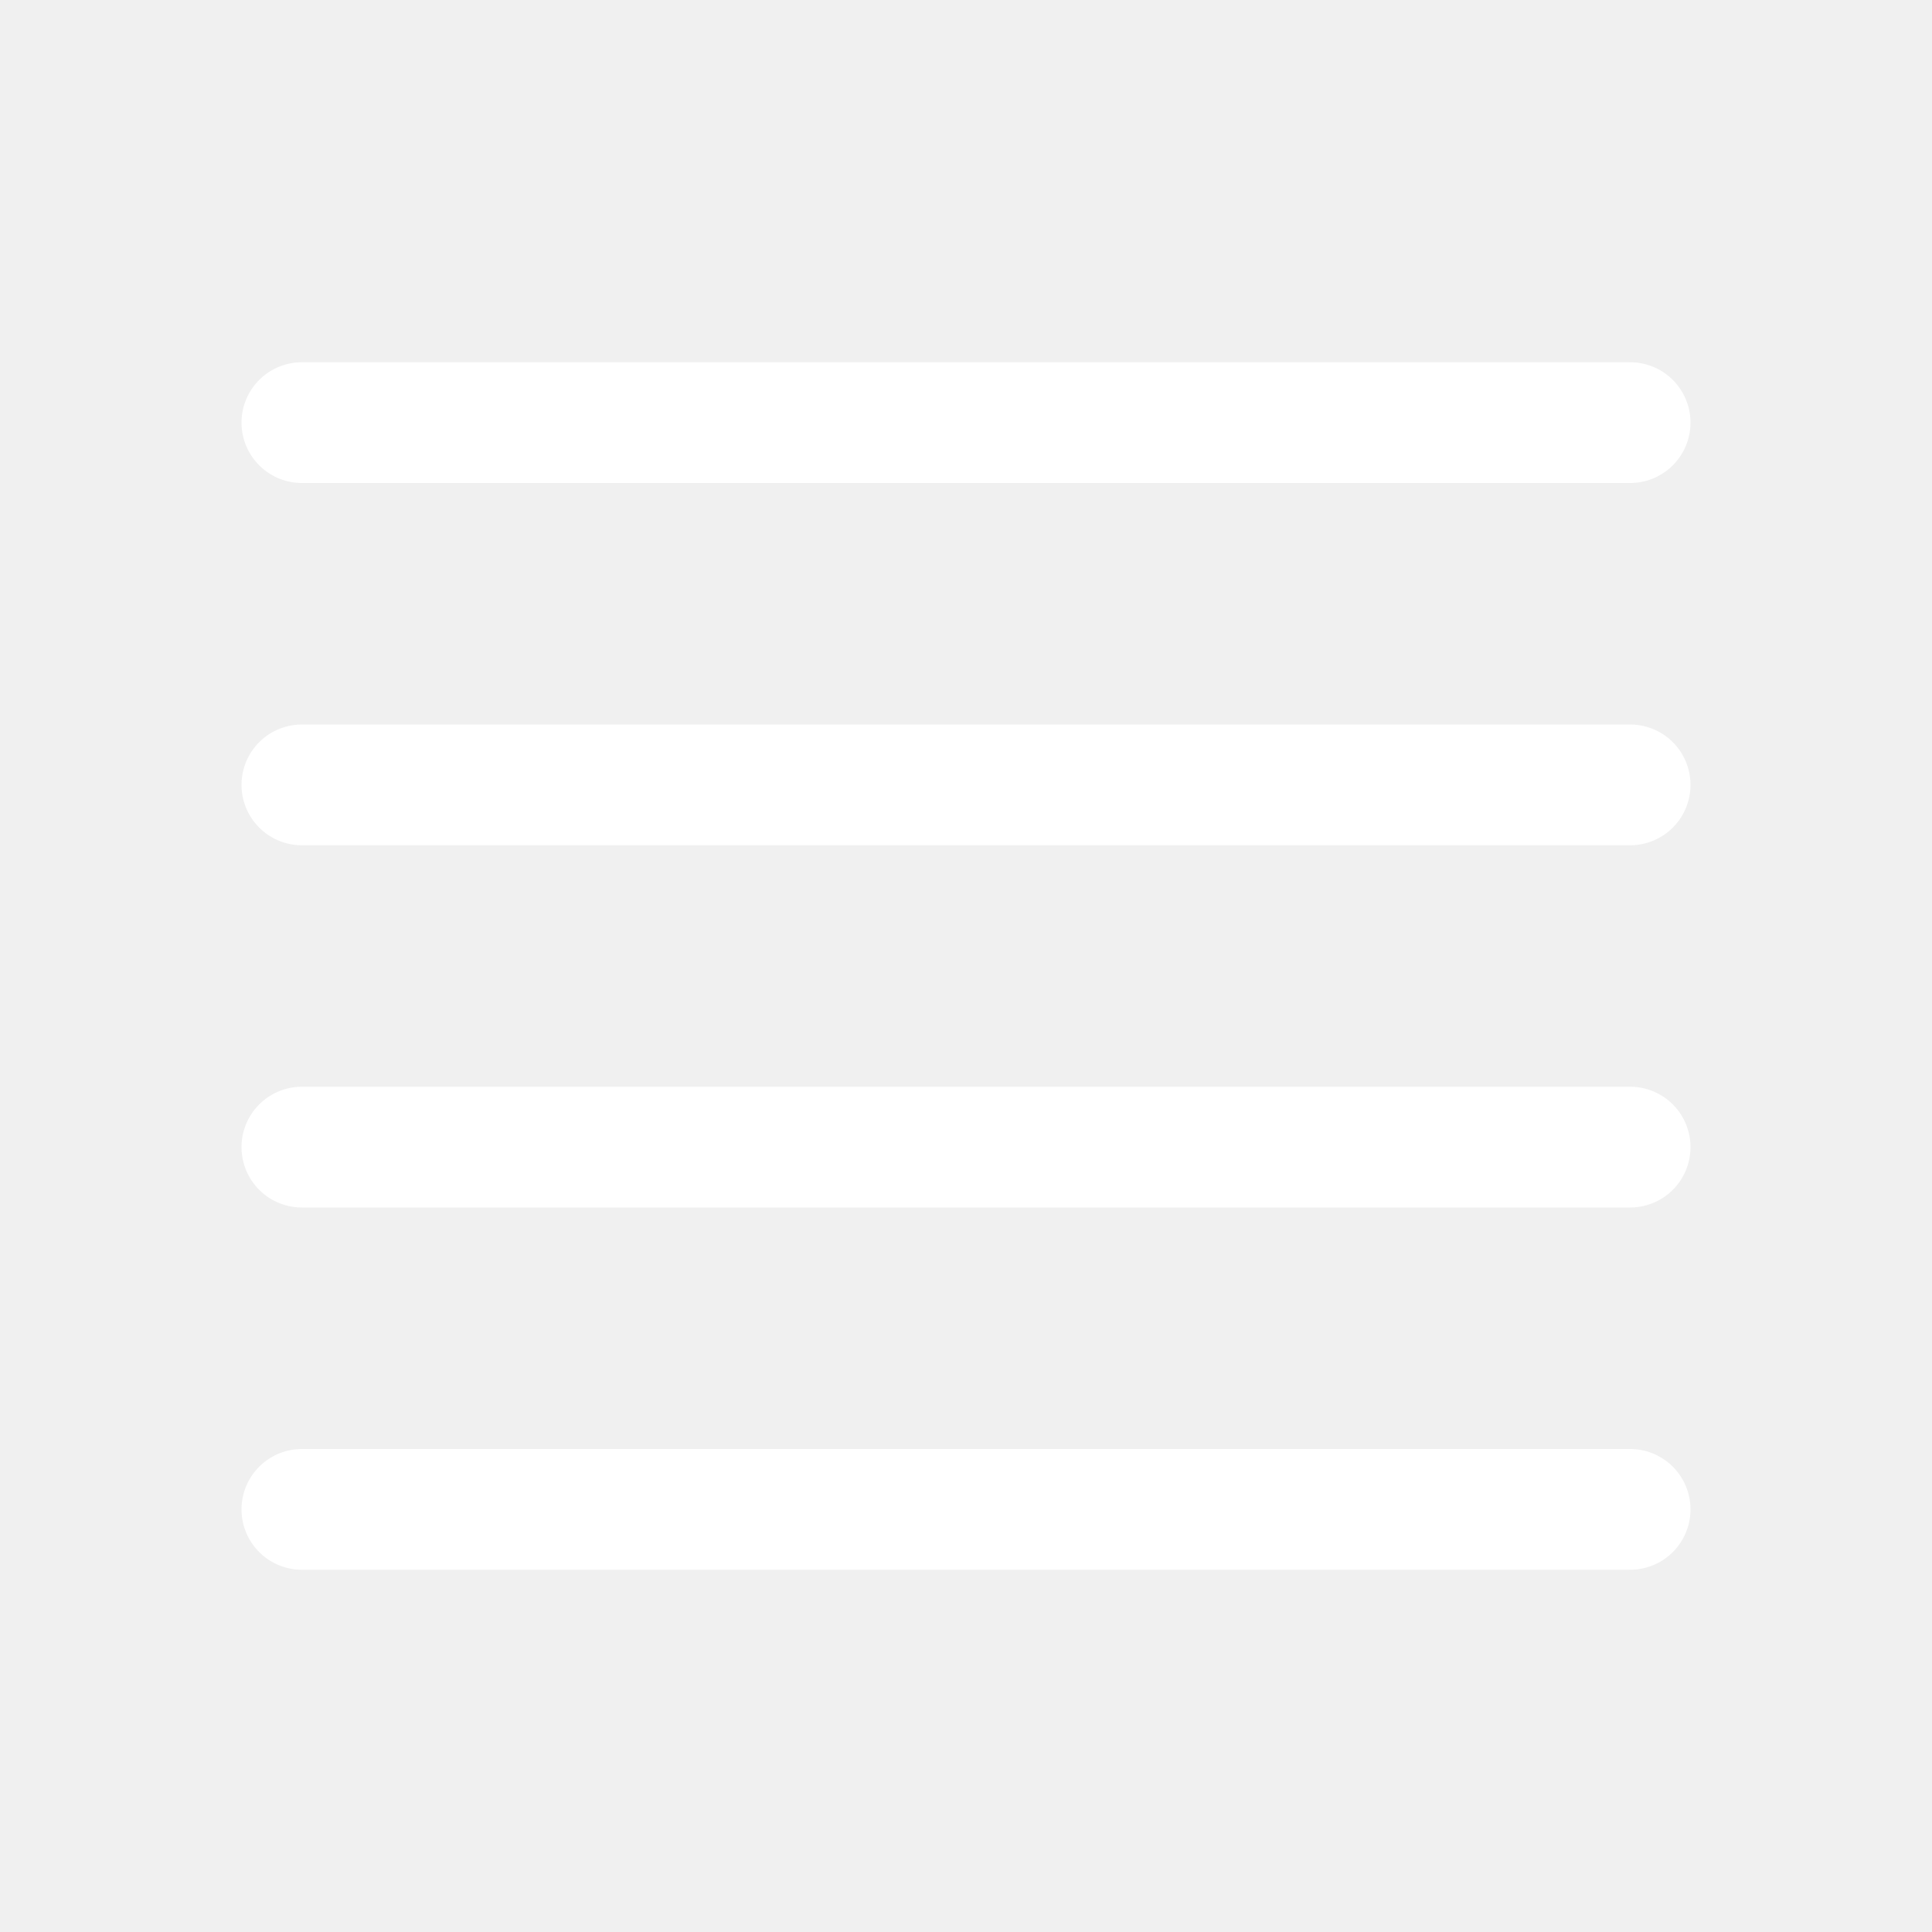
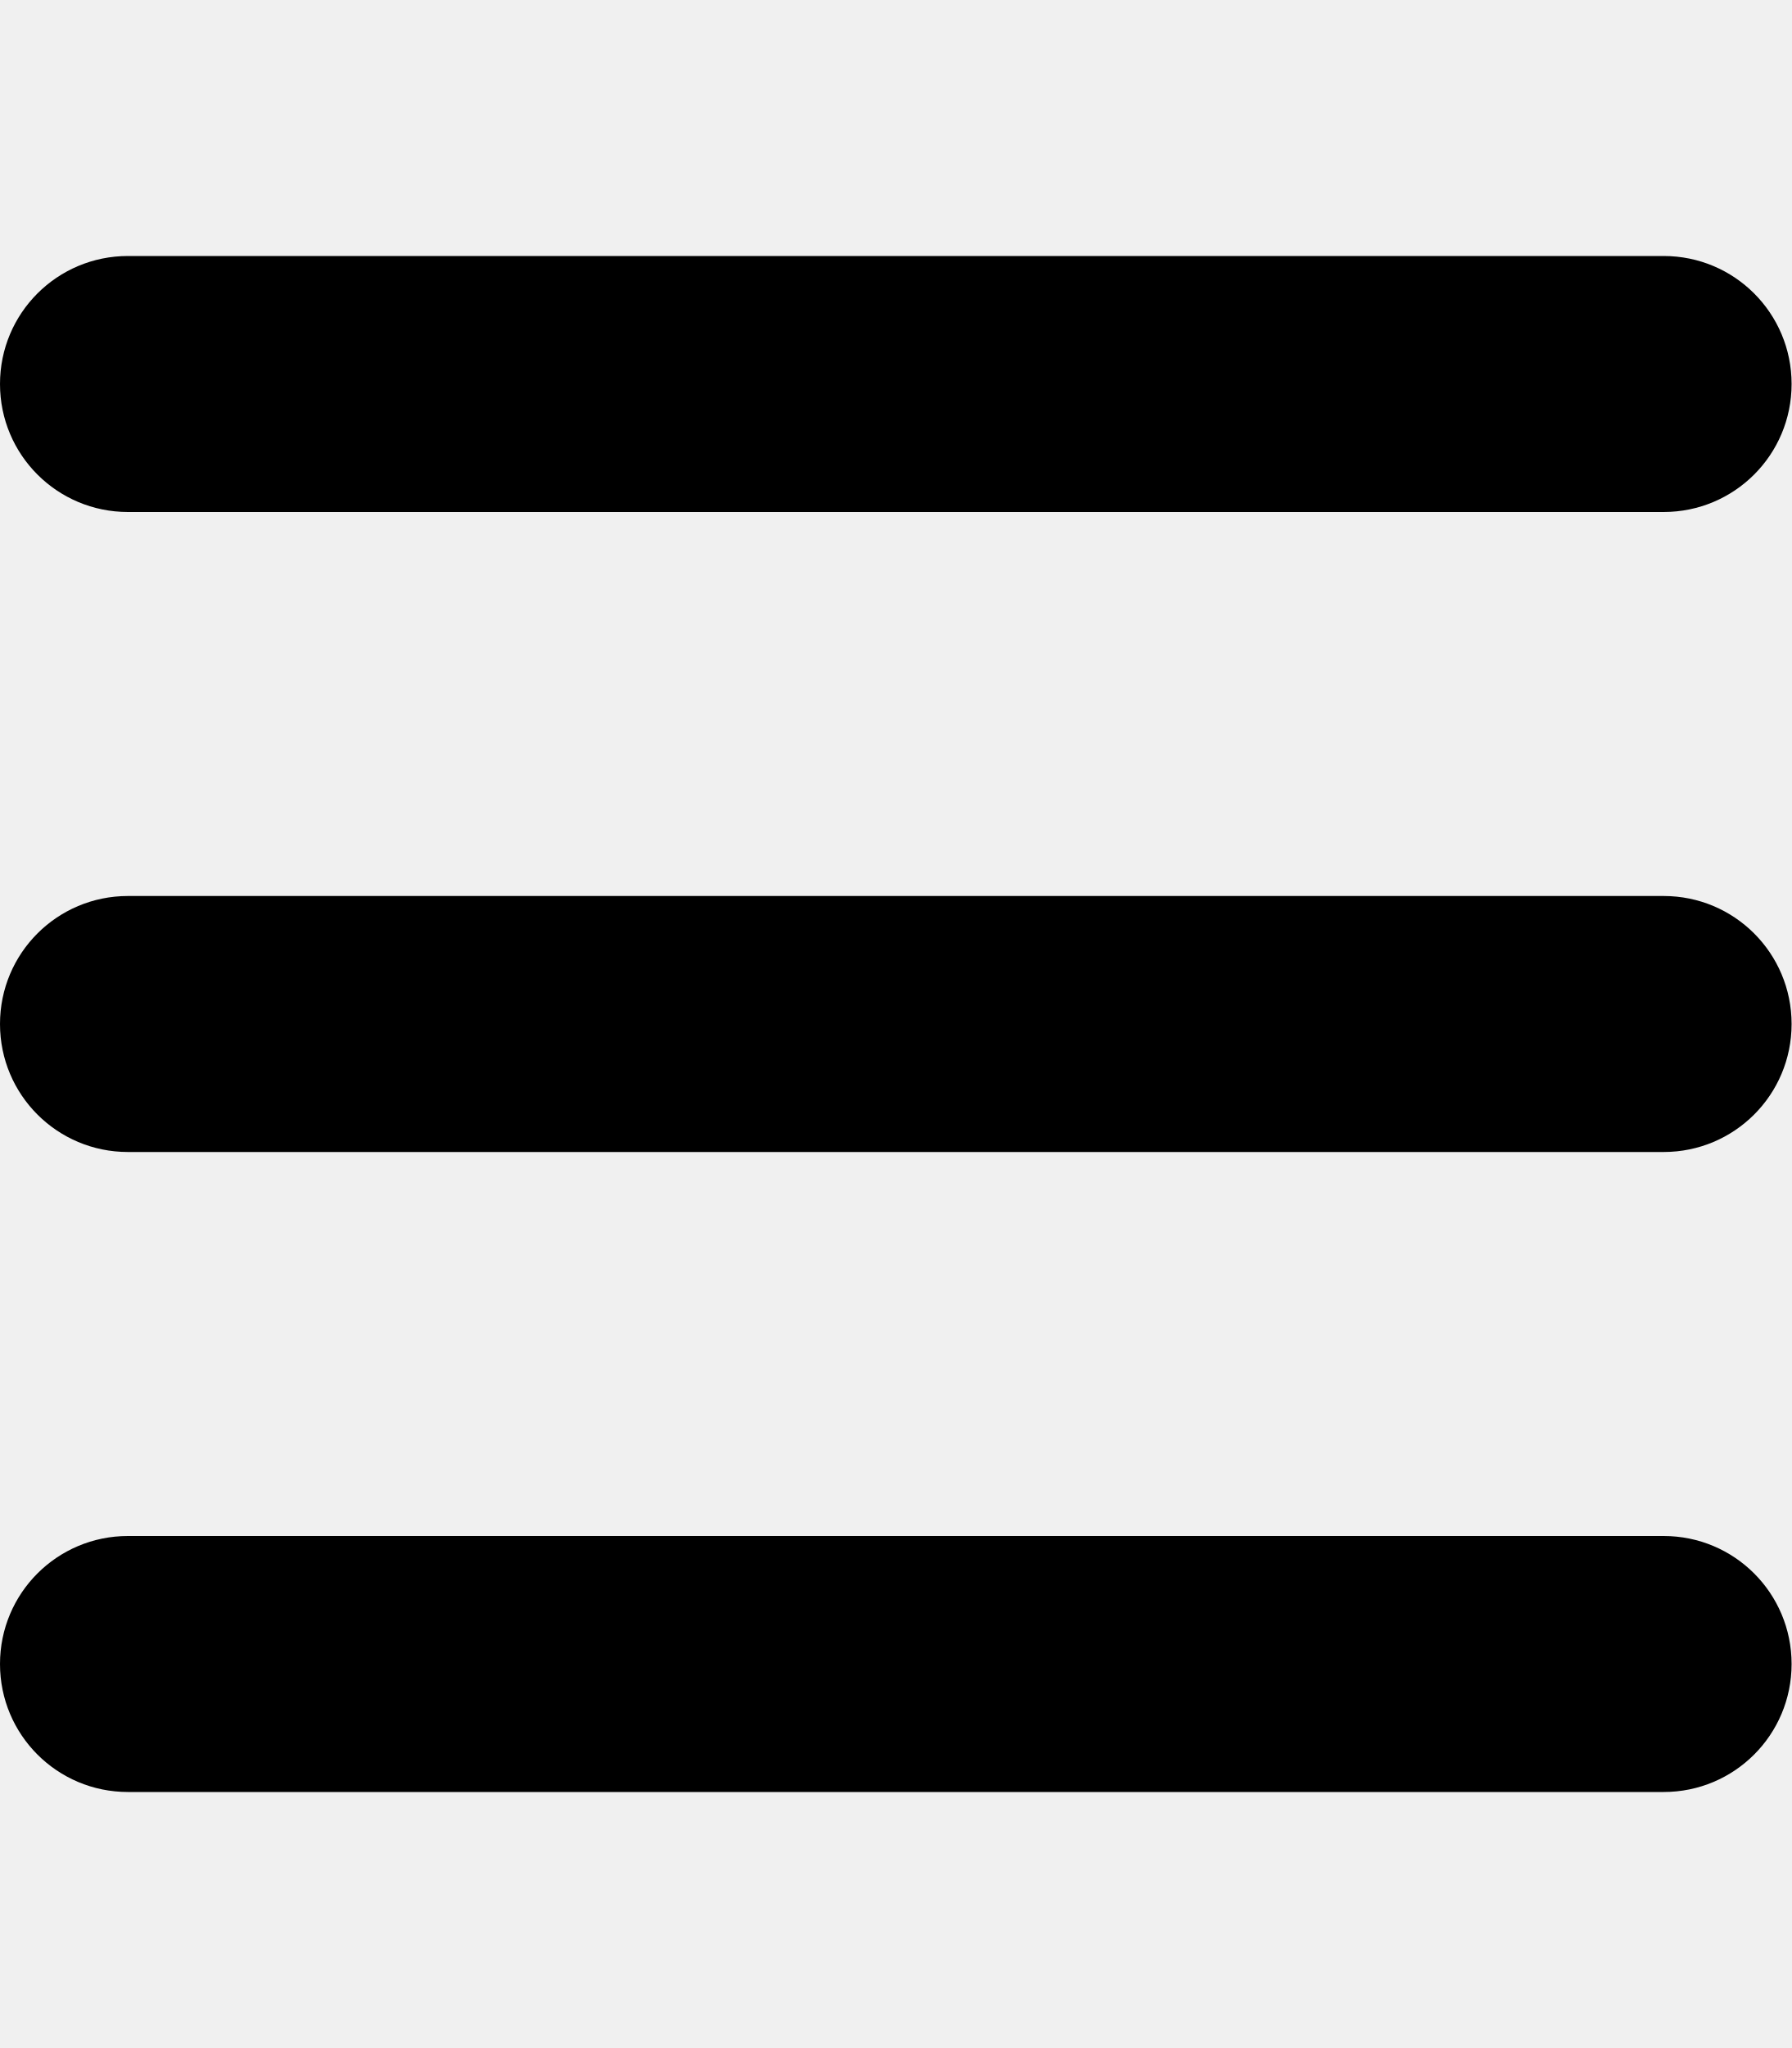
- <svg xmlns="http://www.w3.org/2000/svg" fill="none" viewBox="0 0 24 24" stroke-width="1.5" stroke="#fff" class="size-6">
-   <path stroke-linecap="round" stroke-linejoin="round" d="M3.75 5.25h16.5m-16.5 4.5h16.5m-16.5 4.5h16.5m-16.5 4.5h16.5" />
+ <svg xmlns="http://www.w3.org/2000/svg" viewBox="0 0 448 512">
+   <path fill="#000000" d="M0 96C0 78.3 14.3 64 32 64l384 0c17.7 0 32 14.3 32 32s-14.3 32-32 32L32 128C14.3 128 0 113.7 0 96zM0 256c0-17.7 14.3-32 32-32l384 0c17.7 0 32 14.3 32 32s-14.3 32-32 32L32 288c-17.7 0-32-14.3-32-32zM448 416c0 17.7-14.3 32-32 32L32 448c-17.7 0-32-14.3-32-32s14.3-32 32-32l384 0c17.7 0 32 14.3 32 32z" />
</svg>
